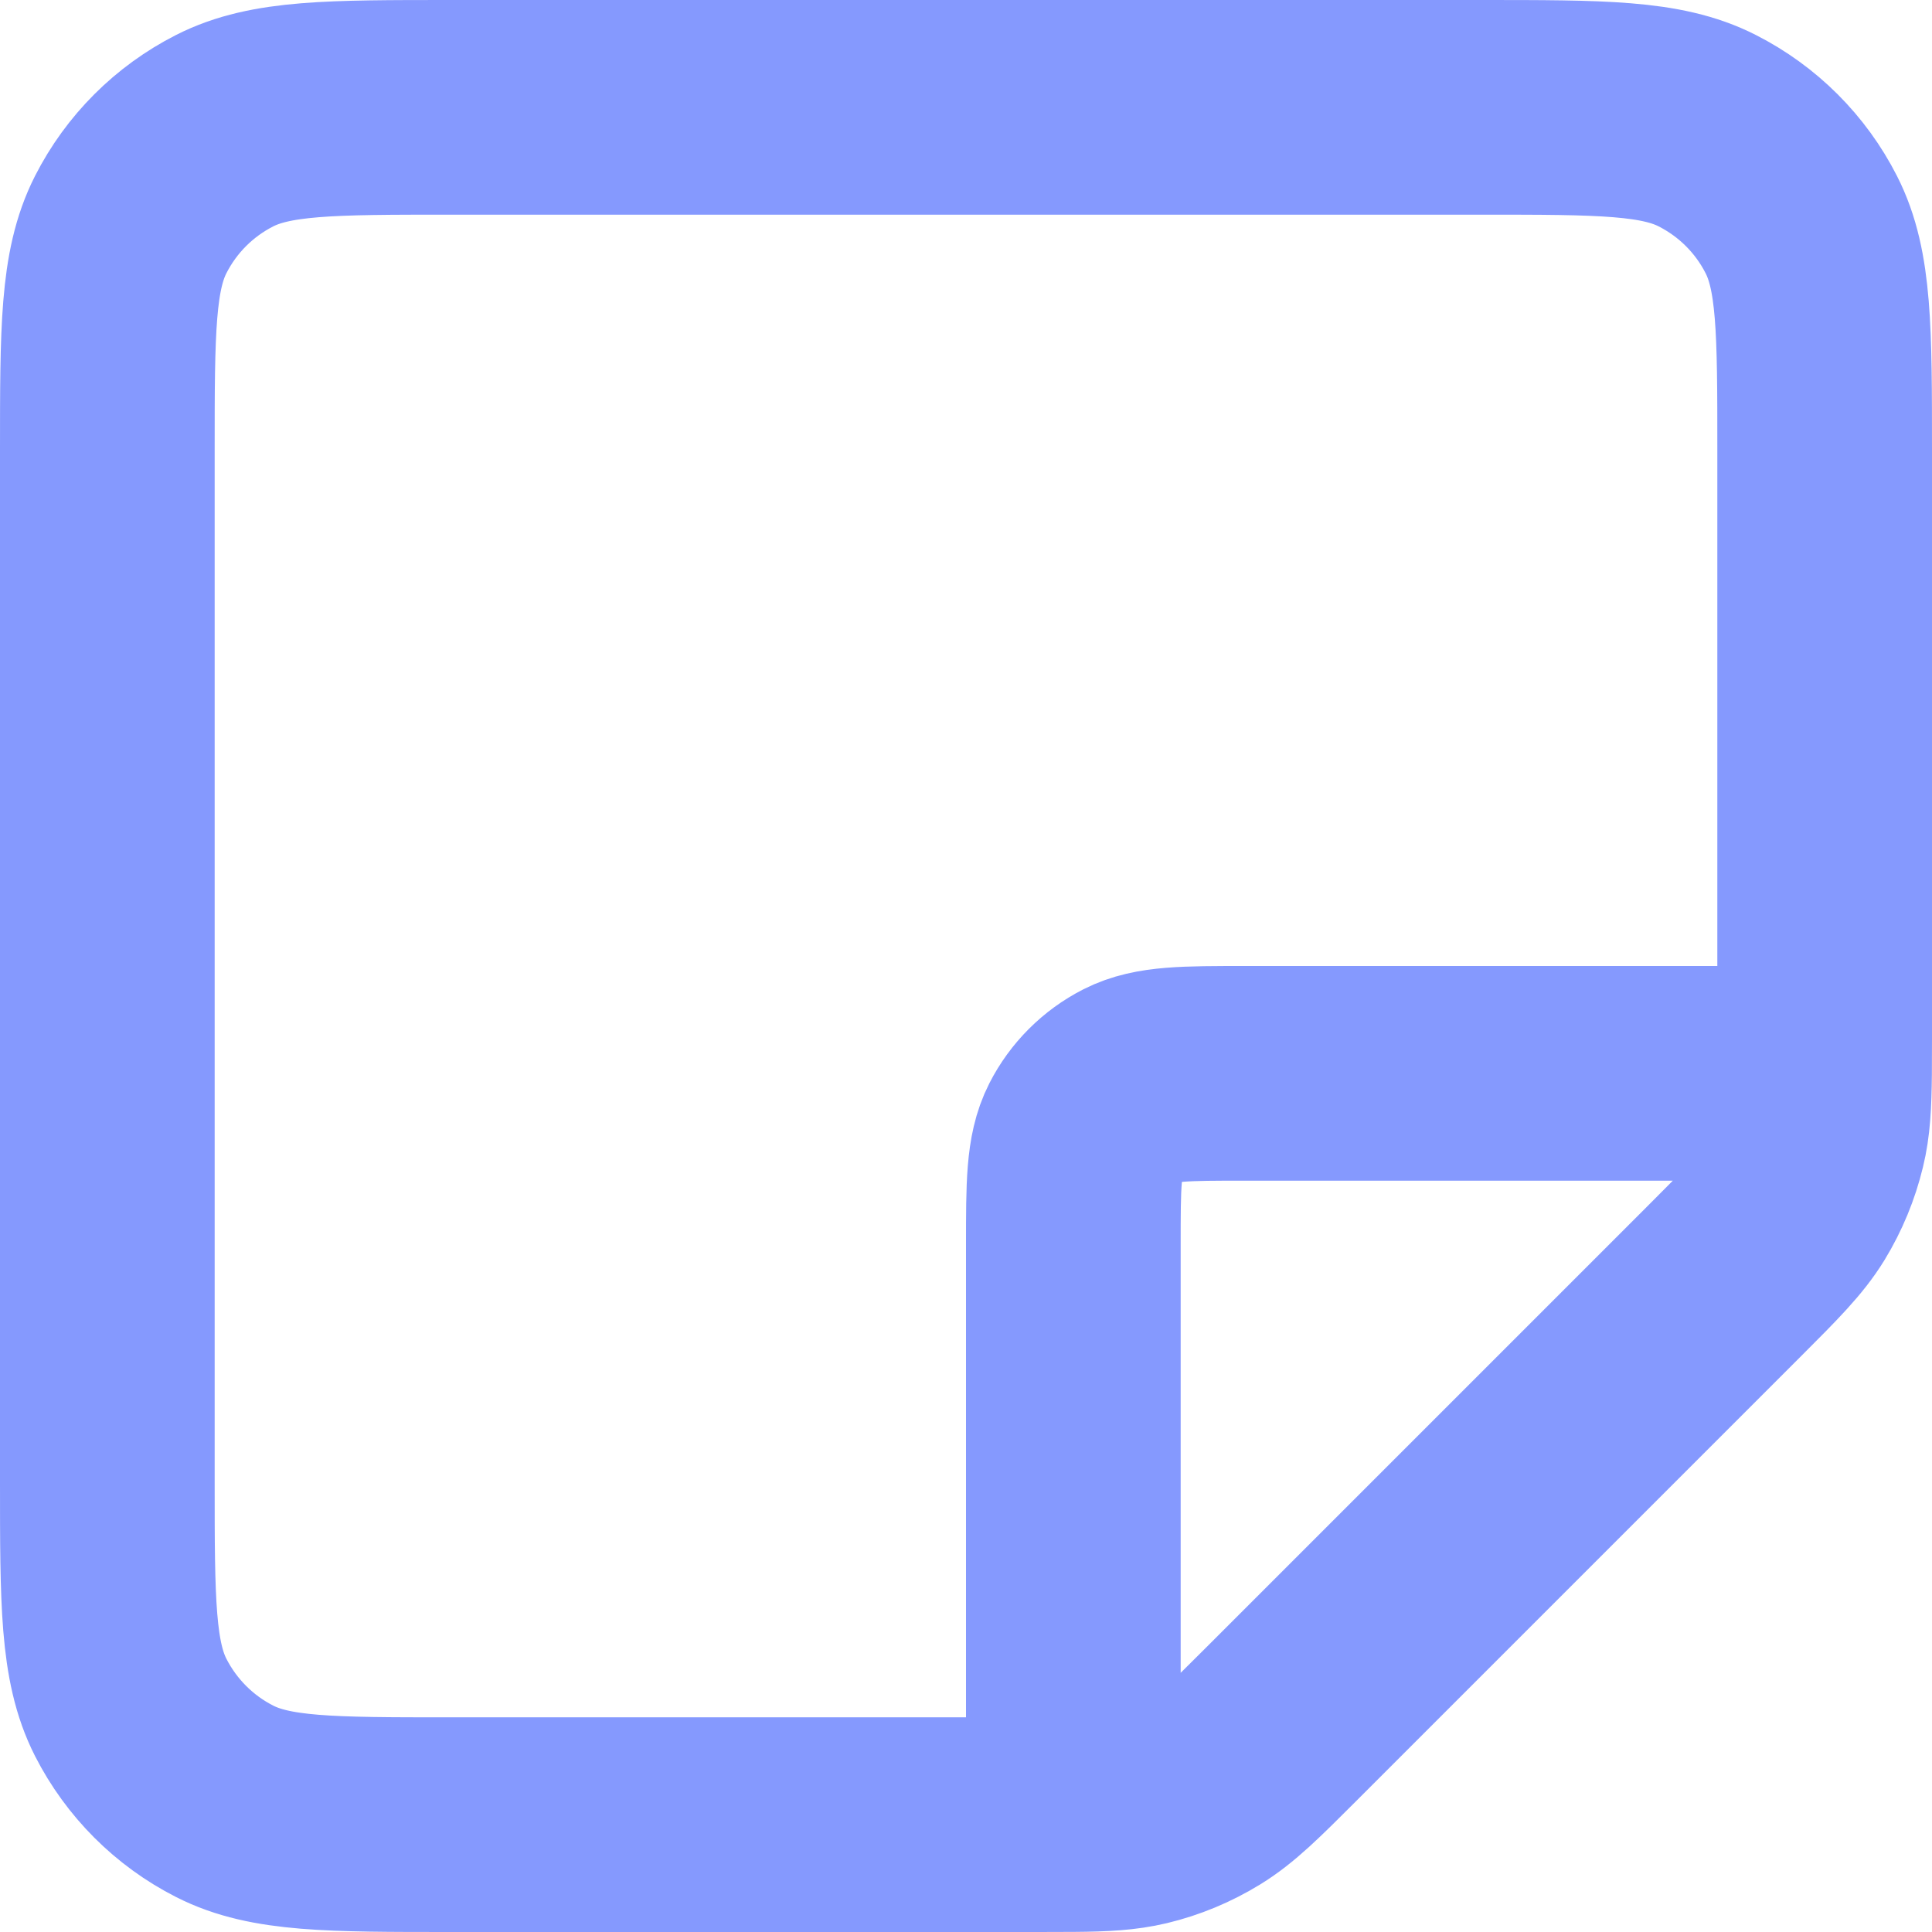
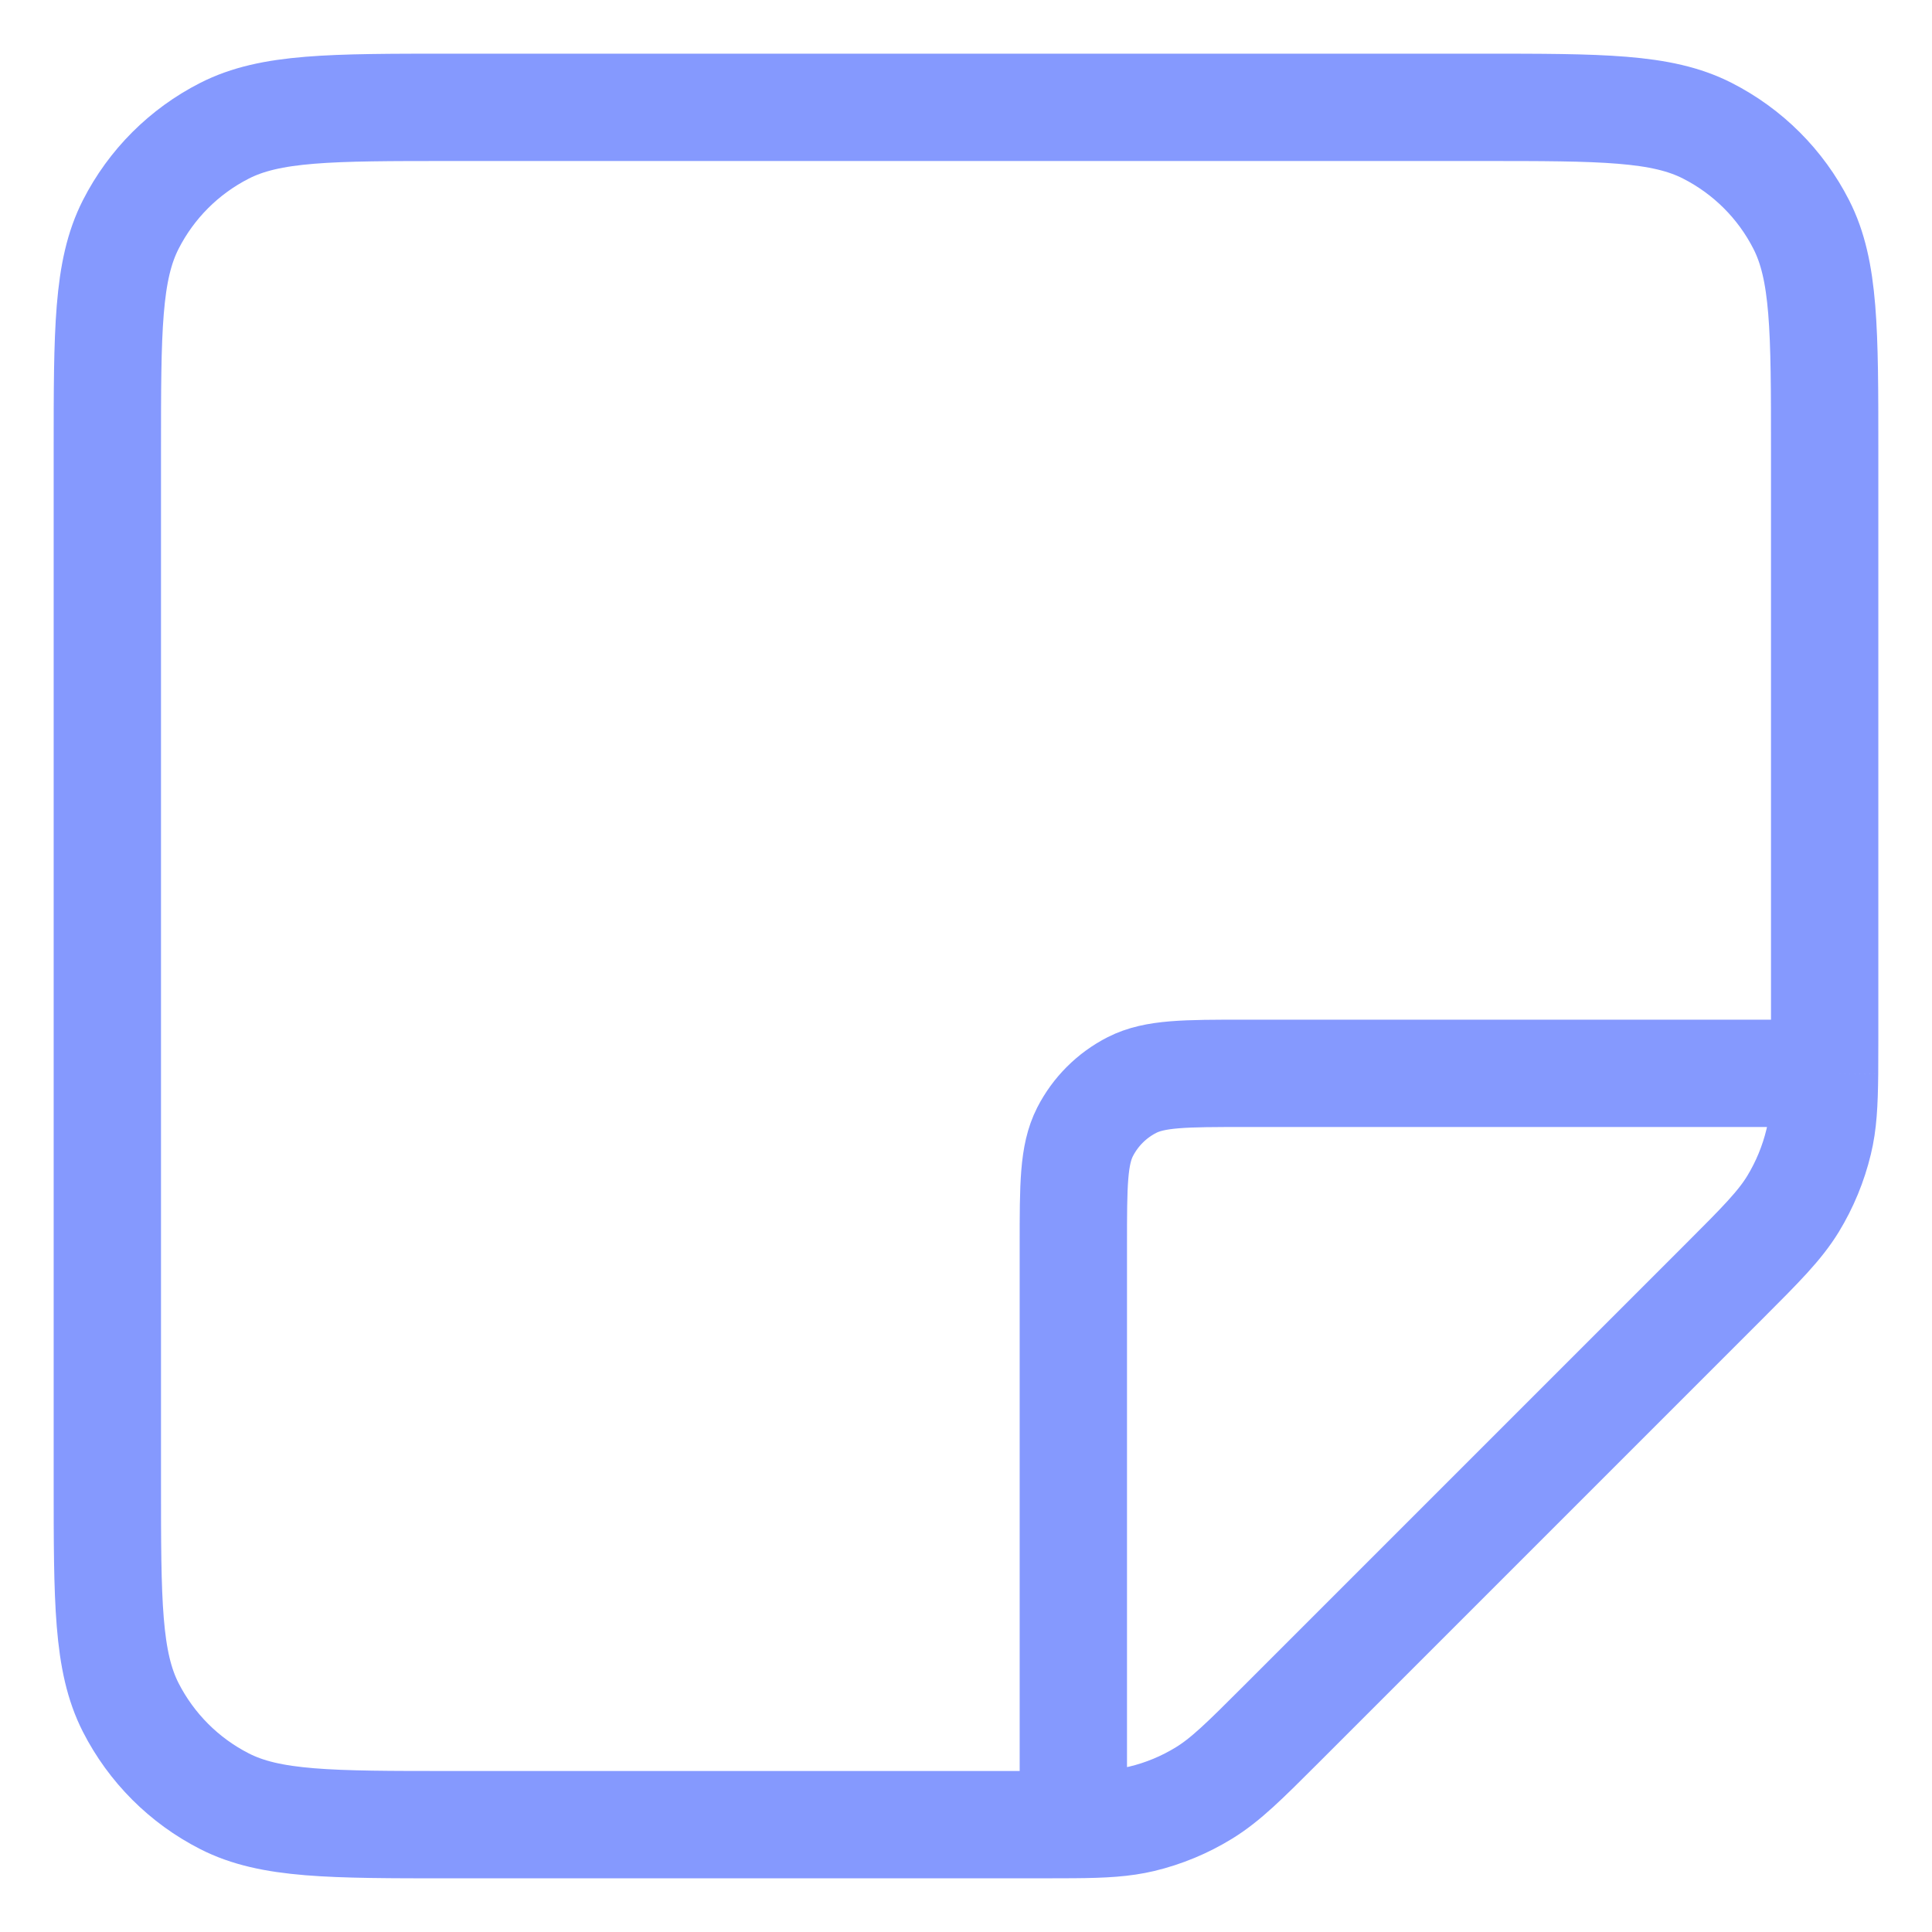
<svg xmlns="http://www.w3.org/2000/svg" width="18" height="18" viewBox="0 0 18 18" fill="none">
-   <path d="M10 16.999C9.905 17 9.799 17 9.677 17H4.197C3.079 17 2.519 17 2.092 16.782C1.715 16.59 1.41 16.284 1.218 15.908C1 15.48 1 14.92 1 13.8V4.2C1 3.08 1 2.52 1.218 2.092C1.41 1.715 1.715 1.41 2.092 1.218C2.52 1 3.08 1 4.2 1H13.8C14.92 1 15.48 1 15.907 1.218C16.284 1.41 16.59 1.715 16.782 2.092C17 2.519 17 3.079 17 4.197V9.675C17 9.797 17 9.905 16.999 10M10 16.999C10.286 16.997 10.466 16.986 10.639 16.945C10.843 16.896 11.038 16.815 11.217 16.705C11.419 16.581 11.592 16.409 11.938 16.063L16.063 11.938C16.409 11.592 16.581 11.419 16.705 11.217C16.814 11.038 16.895 10.842 16.944 10.638C16.986 10.466 16.996 10.286 16.999 10M10 16.999V11.6C10 11.04 10 10.76 10.109 10.546C10.205 10.358 10.358 10.205 10.546 10.109C10.76 10 11.04 10 11.6 10H16.999" stroke="#8599FE" stroke-width="2" stroke-linecap="round" stroke-linejoin="round" />
+   <path d="M10 16.999C9.905 17 9.799 17 9.677 17H4.197C3.079 17 2.519 17 2.092 16.782C1.715 16.59 1.41 16.284 1.218 15.908C1 15.48 1 14.92 1 13.8V4.2C1 3.08 1 2.52 1.218 2.092C1.41 1.715 1.715 1.41 2.092 1.218C2.52 1 3.08 1 4.2 1H13.8C14.92 1 15.48 1 15.907 1.218C16.284 1.41 16.59 1.715 16.782 2.092C17 2.519 17 3.079 17 4.197V9.675C17 9.797 17 9.905 16.999 10M10 16.999C10.286 16.997 10.466 16.986 10.639 16.945C10.843 16.896 11.038 16.815 11.217 16.705C11.419 16.581 11.592 16.409 11.938 16.063L16.063 11.938C16.409 11.592 16.581 11.419 16.705 11.217C16.814 11.038 16.895 10.842 16.944 10.638C16.986 10.466 16.996 10.286 16.999 10M10 16.999V11.6C10 11.04 10 10.76 10.109 10.546C10.205 10.358 10.358 10.205 10.546 10.109C10.76 10 11.04 10 11.6 10H16.999" stroke="#8599FE" strokeWidth="2" strokeLinecap="round" strokeLinejoin="round" />
</svg>
